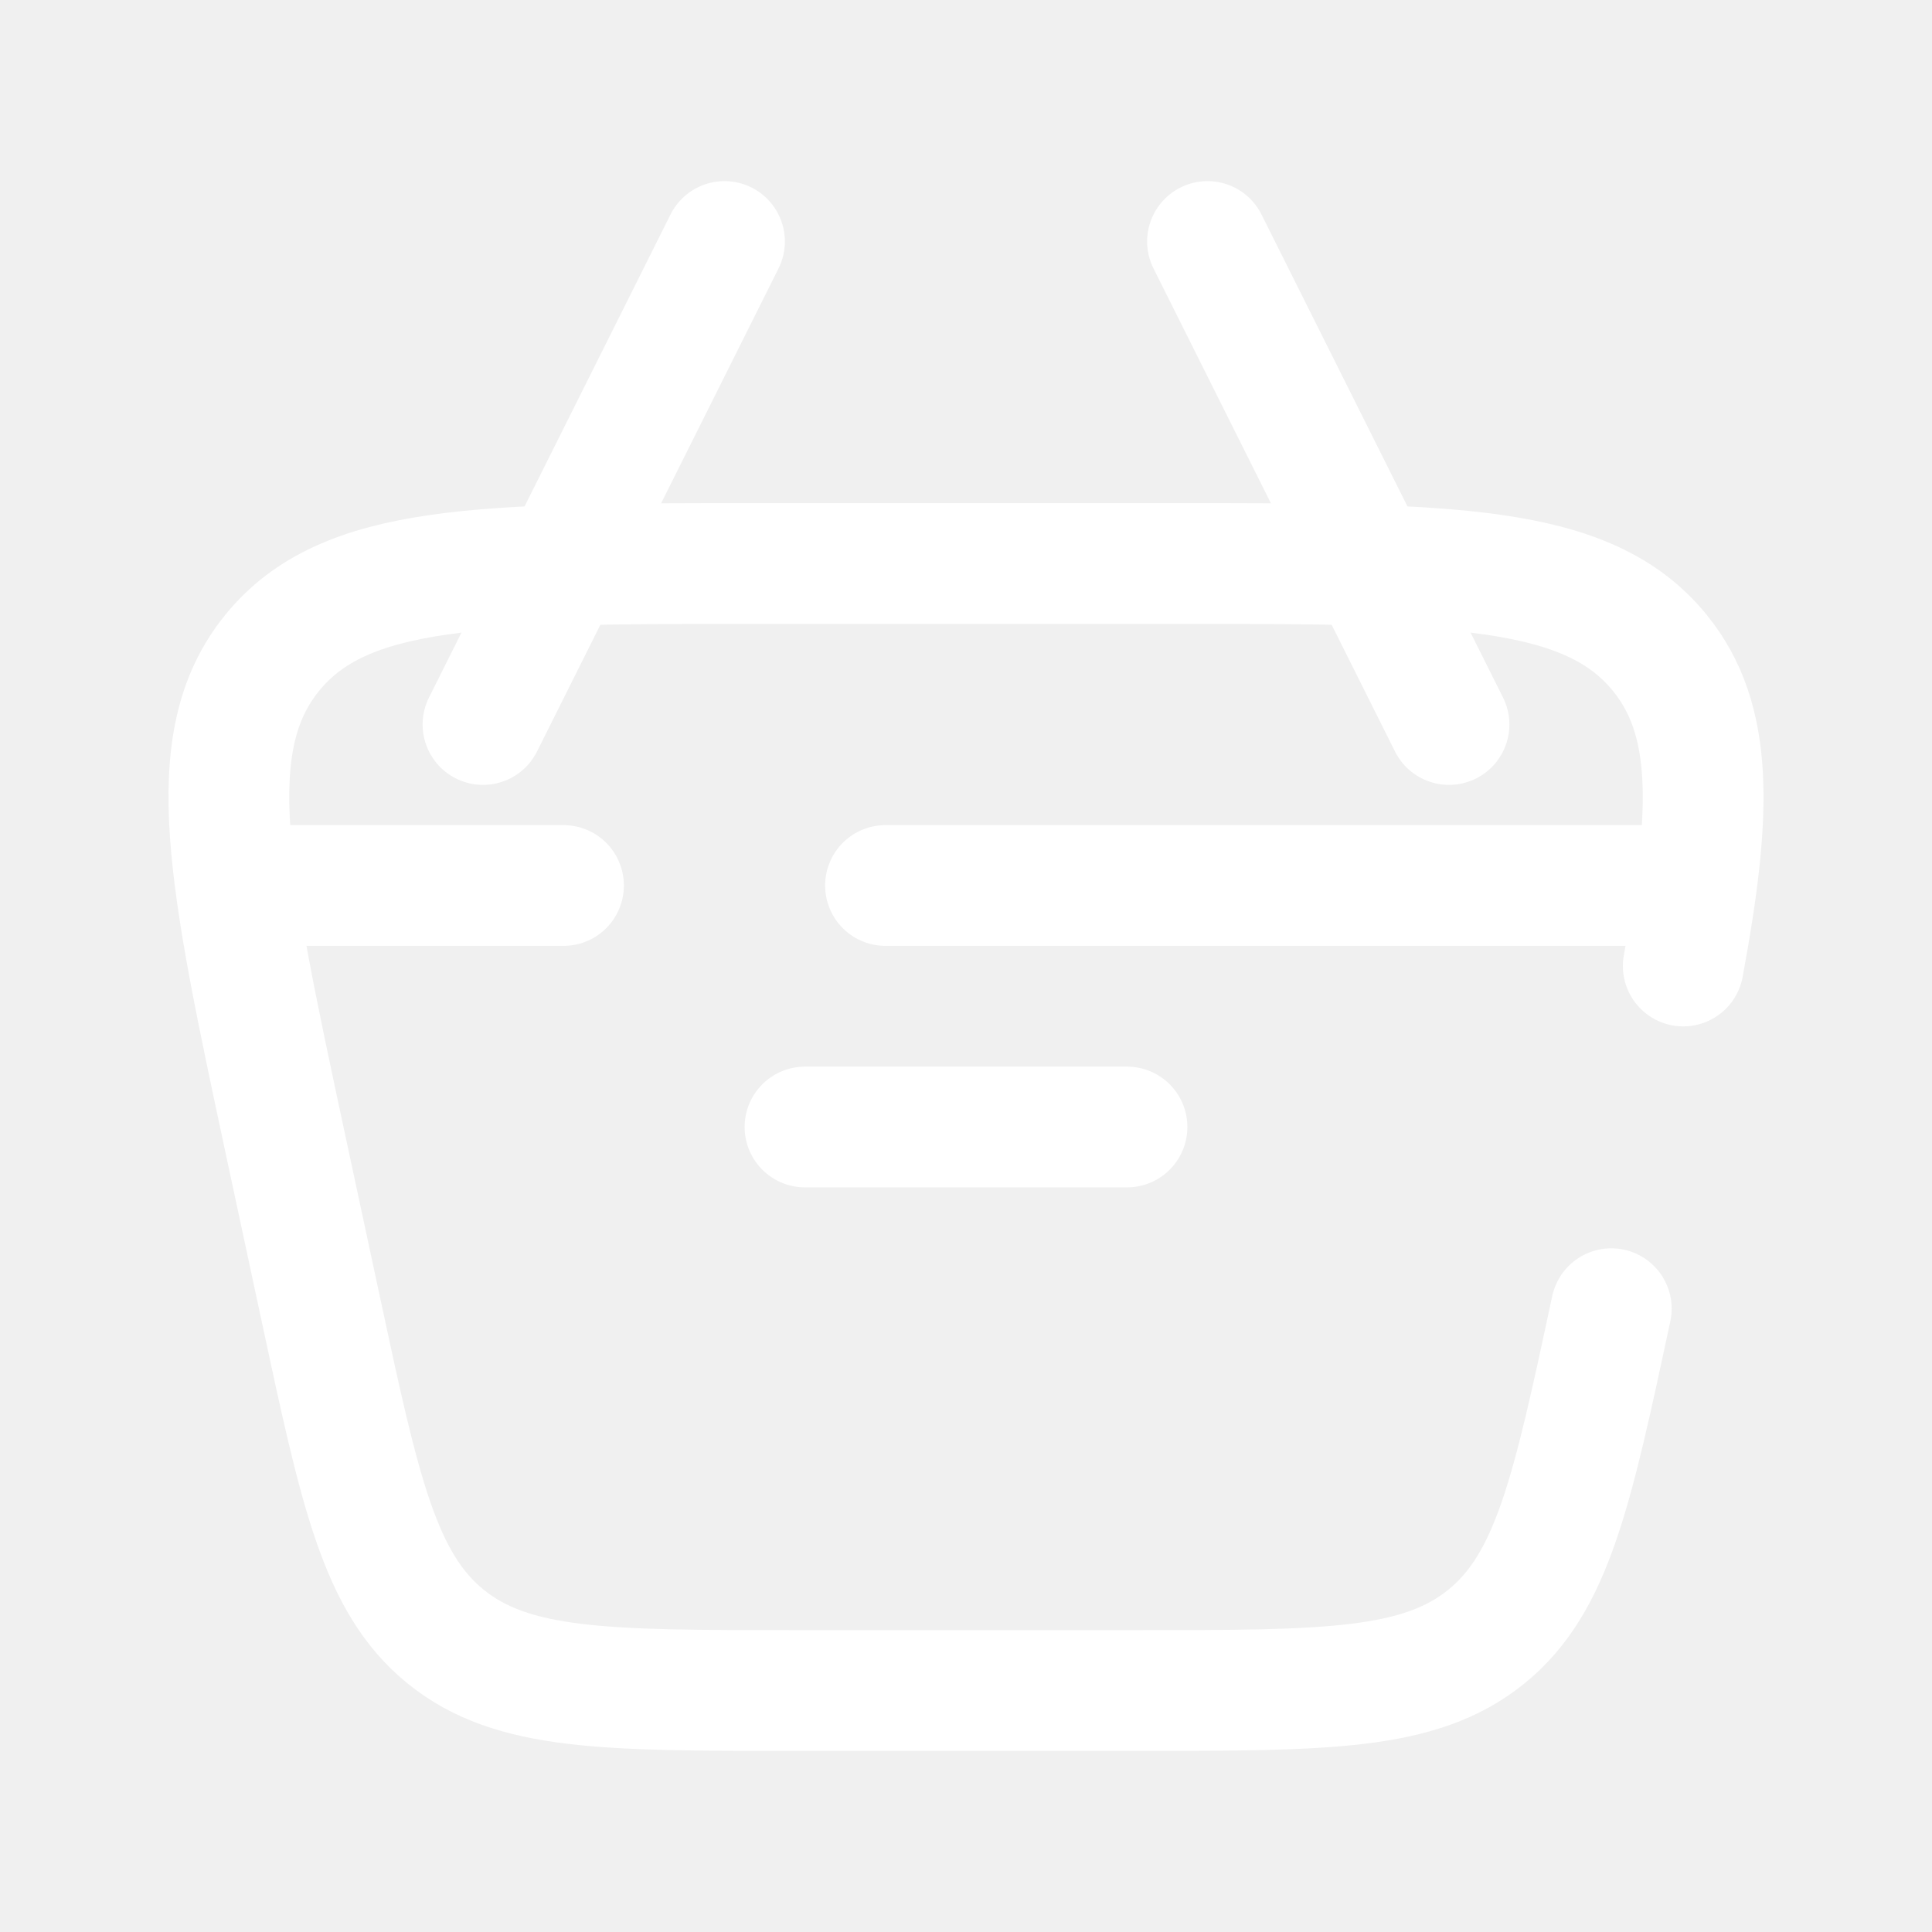
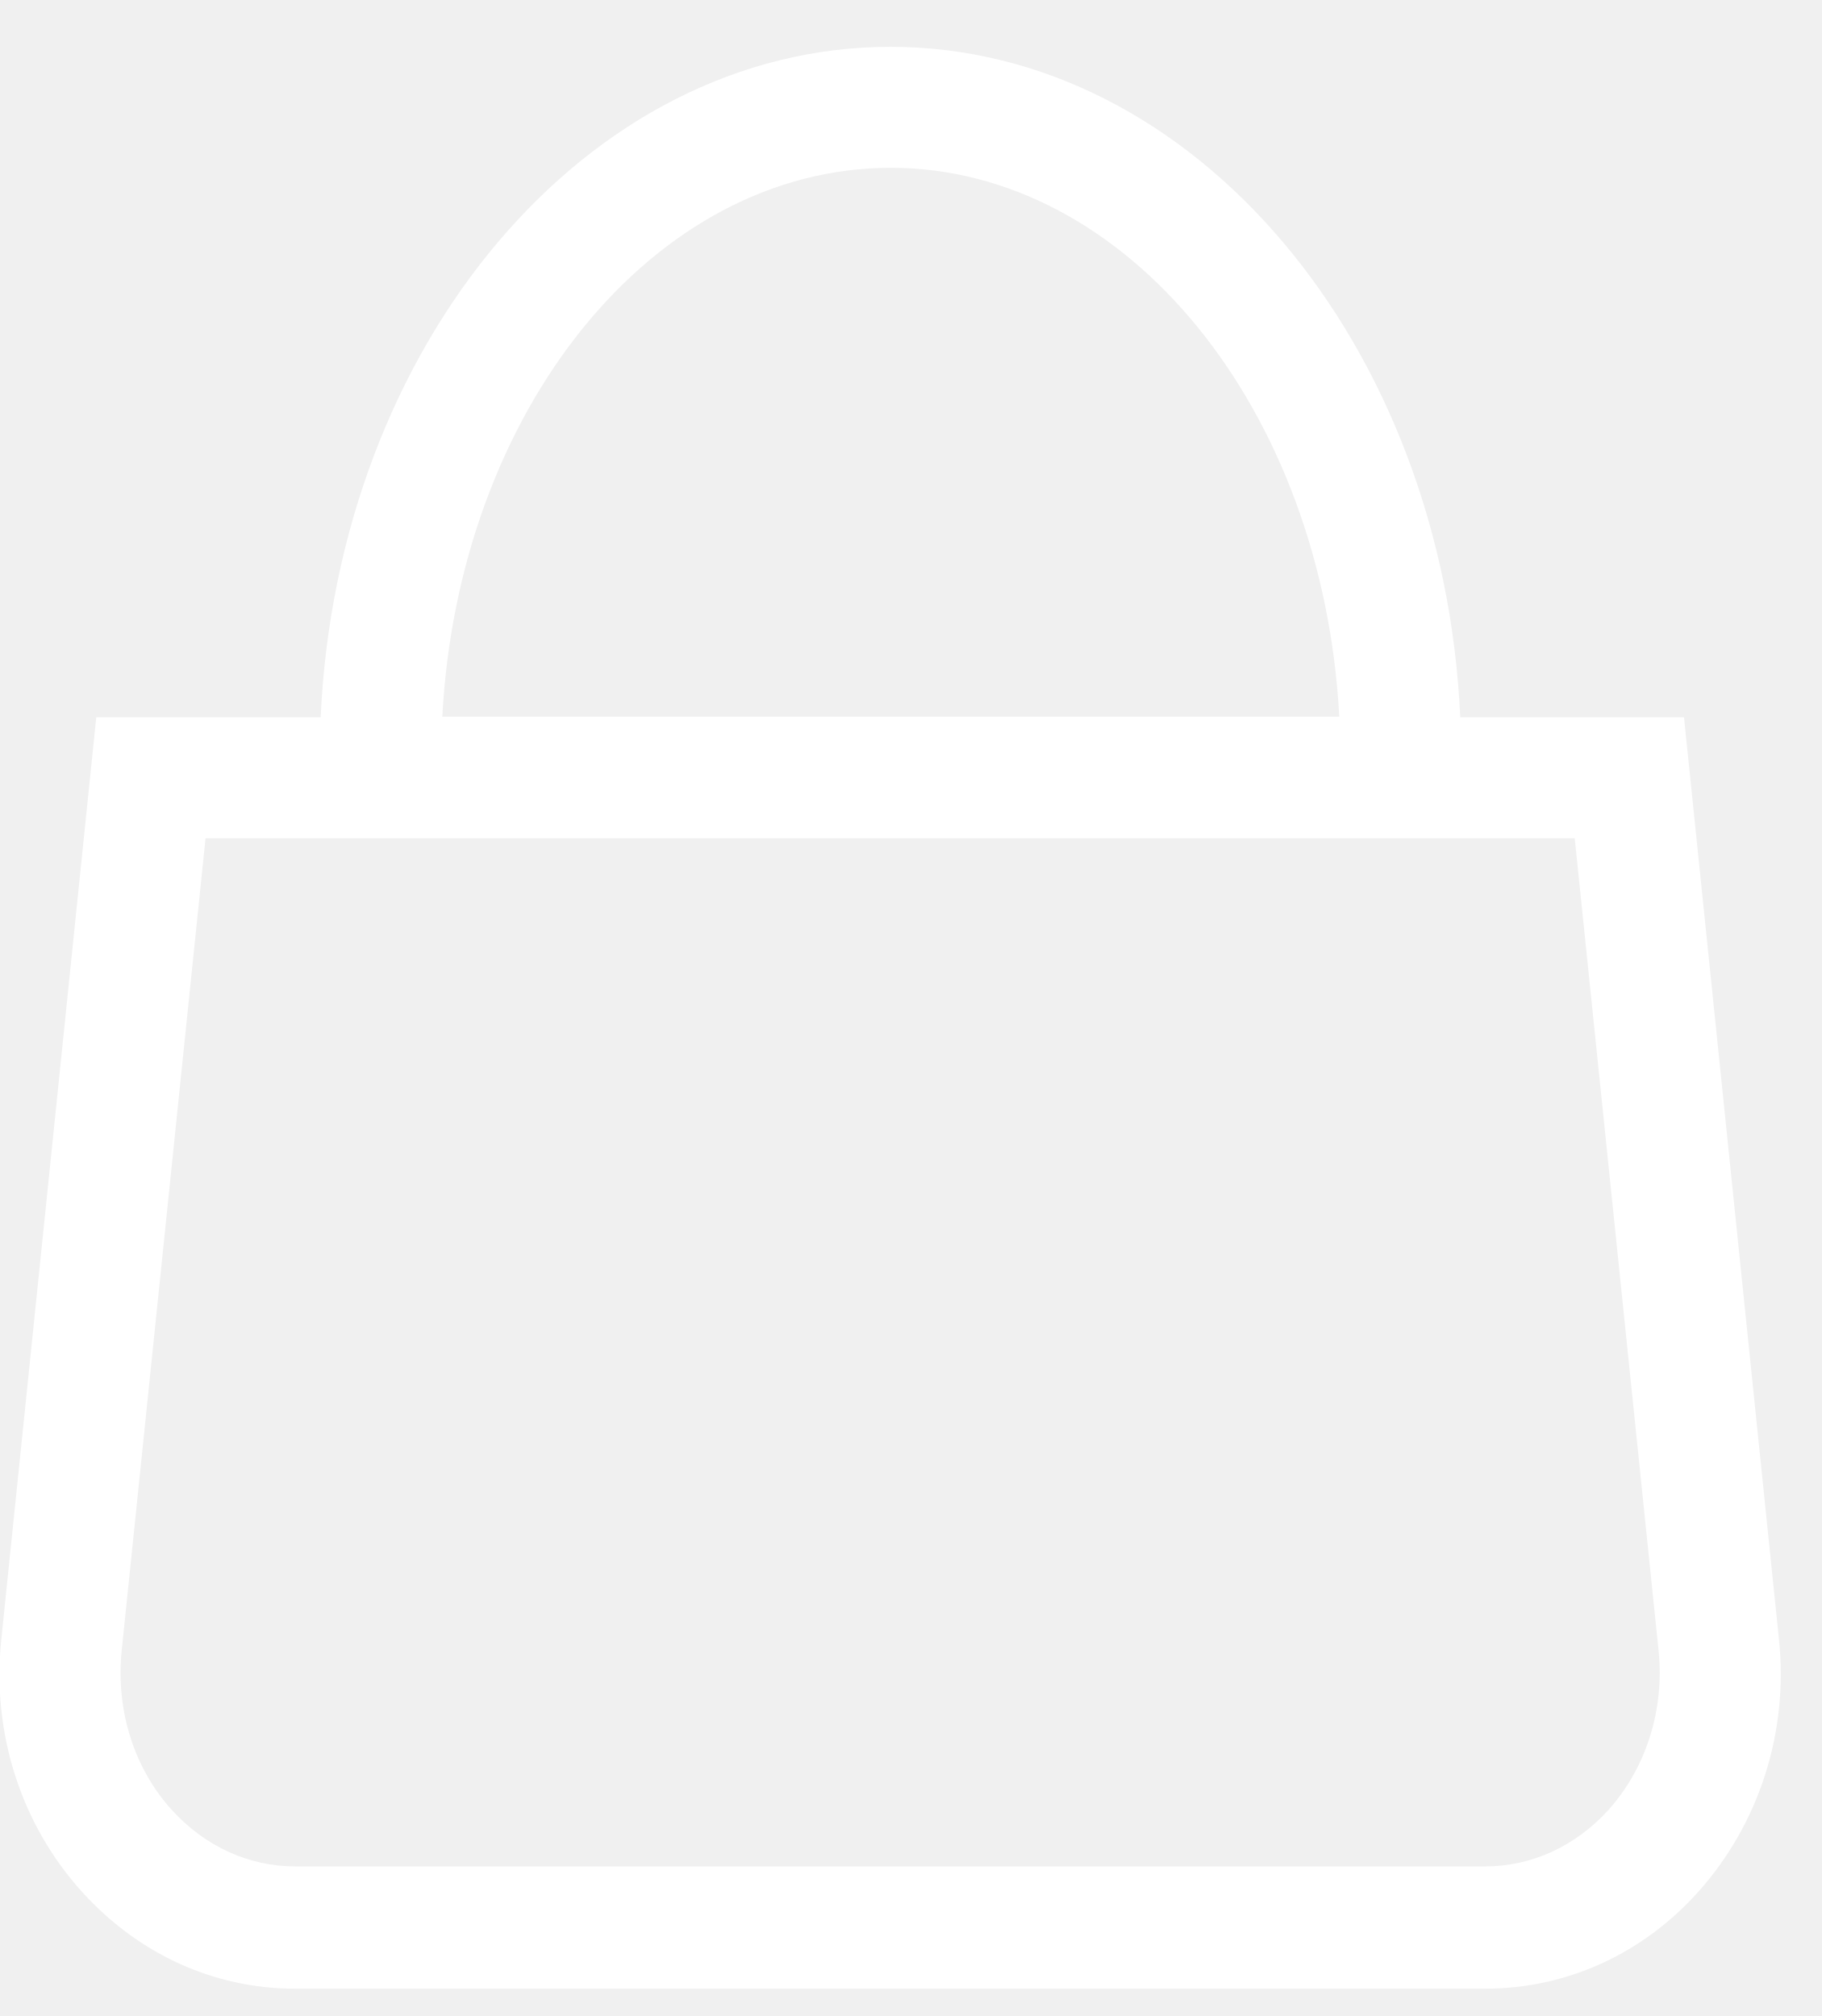
- <svg xmlns="http://www.w3.org/2000/svg" width="800px" height="800px" viewBox="0 0 24 24" fill="none">
-   <g id="SVGRepo_bgCarrier" stroke-width="0" />
-   <g id="SVGRepo_tracerCarrier" stroke-linecap="round" stroke-linejoin="round" />
-   <g id="SVGRepo_iconCarrier">
-     <path d="M3 11H7M21 11H11" stroke="#ffffff" stroke-width="1.5" stroke-linecap="round" stroke-linejoin="round" />
-     <path d="M10 14H14" stroke="#ffffff" stroke-width="1.5" stroke-linecap="round" stroke-linejoin="round" />
-     <path d="M18 9L15 3" stroke="#ffffff" stroke-width="1.5" stroke-linecap="round" stroke-linejoin="round" />
-     <path d="M6 9L9 3" stroke="#ffffff" stroke-width="1.5" stroke-linecap="round" stroke-linejoin="round" />
-     <path d="M20.016 16.257C19.529 18.53 19.286 19.666 18.461 20.333C17.636 21 16.474 21 14.149 21H9.851C7.526 21 6.364 21 5.539 20.333C4.714 19.666 4.471 18.53 3.984 16.257L3.555 14.257C2.837 10.904 2.477 9.228 3.378 8.114C4.279 7 5.993 7 9.422 7H14.578C18.007 7 19.721 7 20.622 8.114C21.293 8.944 21.265 10.086 20.91 12" stroke="#ffffff" stroke-width="1.5" stroke-linecap="round" />
-   </g>
+ <svg xmlns="http://www.w3.org/2000/svg" width="28" height="31" viewBox="0 0 28 31" fill="none">
+   <path d="M25.9 11.03H22.45C22.19 5.29 18.36 0.72 13.69 0.72C9.02 0.72 5.19 5.29 4.93 11.03H1.48L0.02 25.21C-0.13 26.64 0.32 28.05 1.26 29.09C2.13 30.05 3.29 30.58 4.54 30.58H22.83C24.08 30.58 25.25 30.05 26.11 29.09C27.04 28.05 27.5 26.64 27.35 25.21L25.89 11.03H25.9ZM13.69 2.58C17.34 2.58 20.34 6.31 20.59 11.02H6.8C7.05 6.31 10.04 2.58 13.7 2.58H13.69ZM24.73 27.83C24.22 28.39 23.55 28.7 22.83 28.7H4.54C3.82 28.7 3.15 28.39 2.64 27.83C2.06 27.19 1.78 26.3 1.87 25.39L3.16 12.89H24.21L25.5 25.39C25.59 26.29 25.31 27.18 24.73 27.83Z" fill="white" />
</svg>
